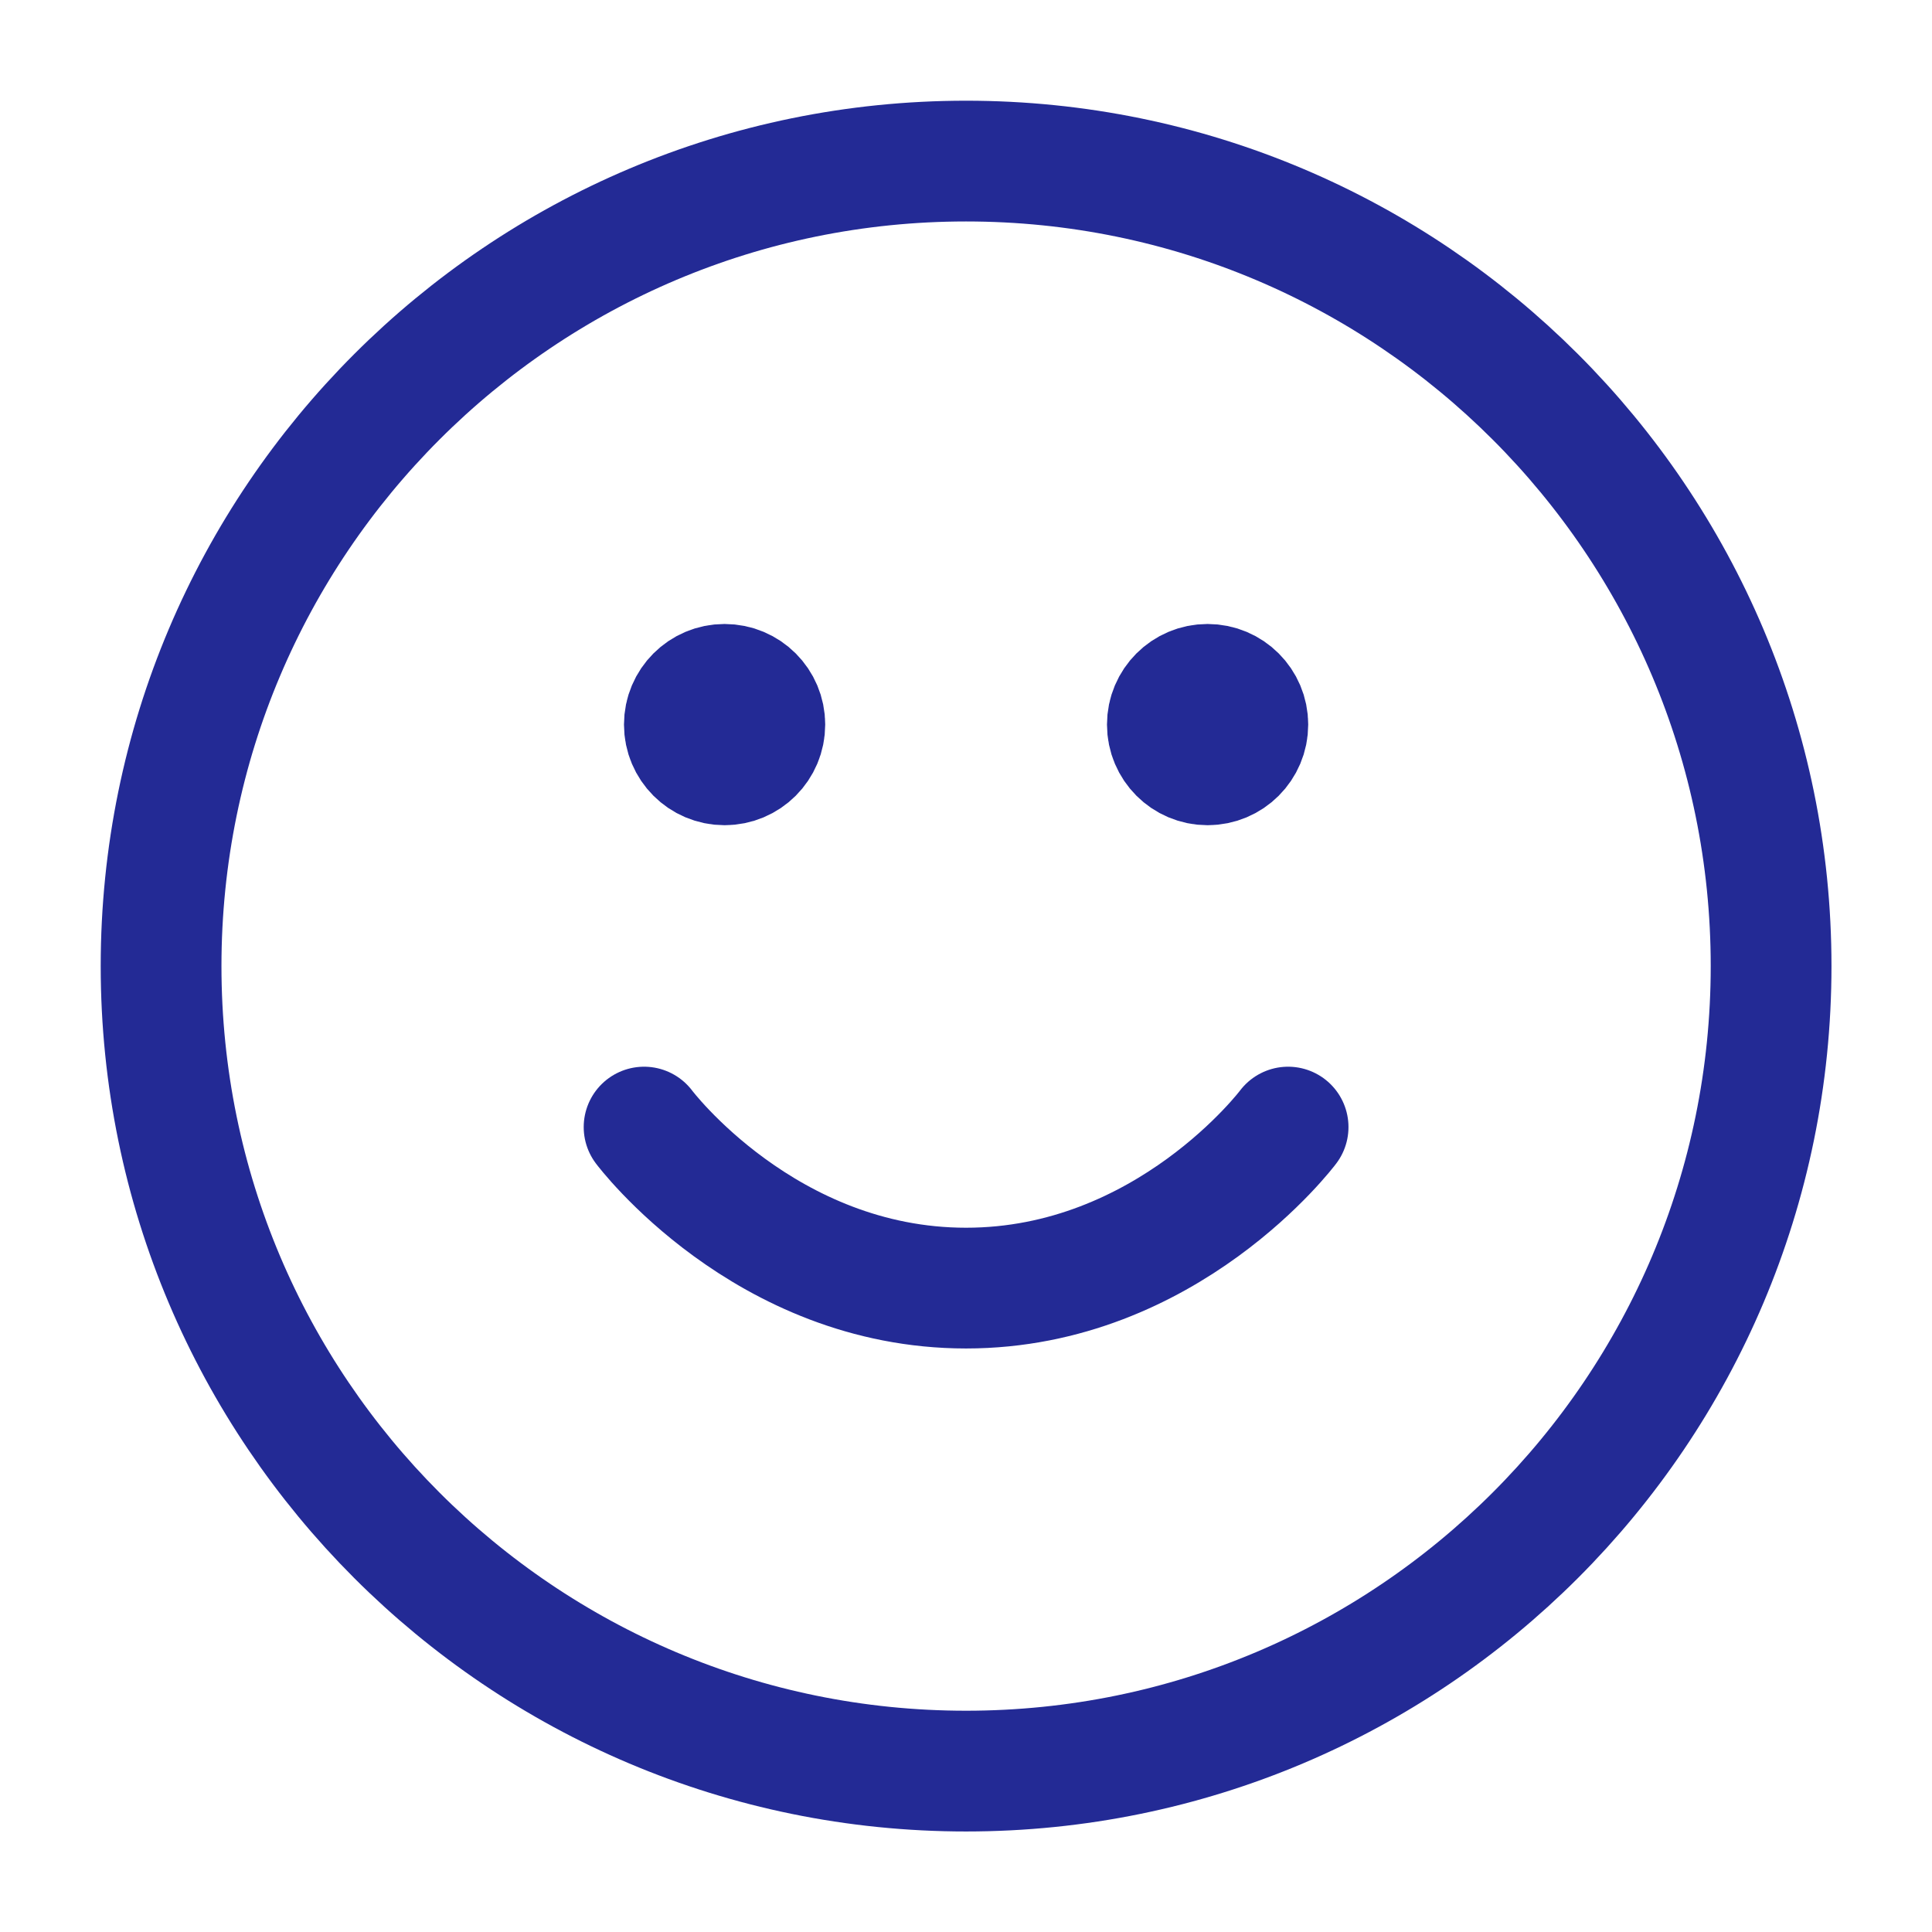
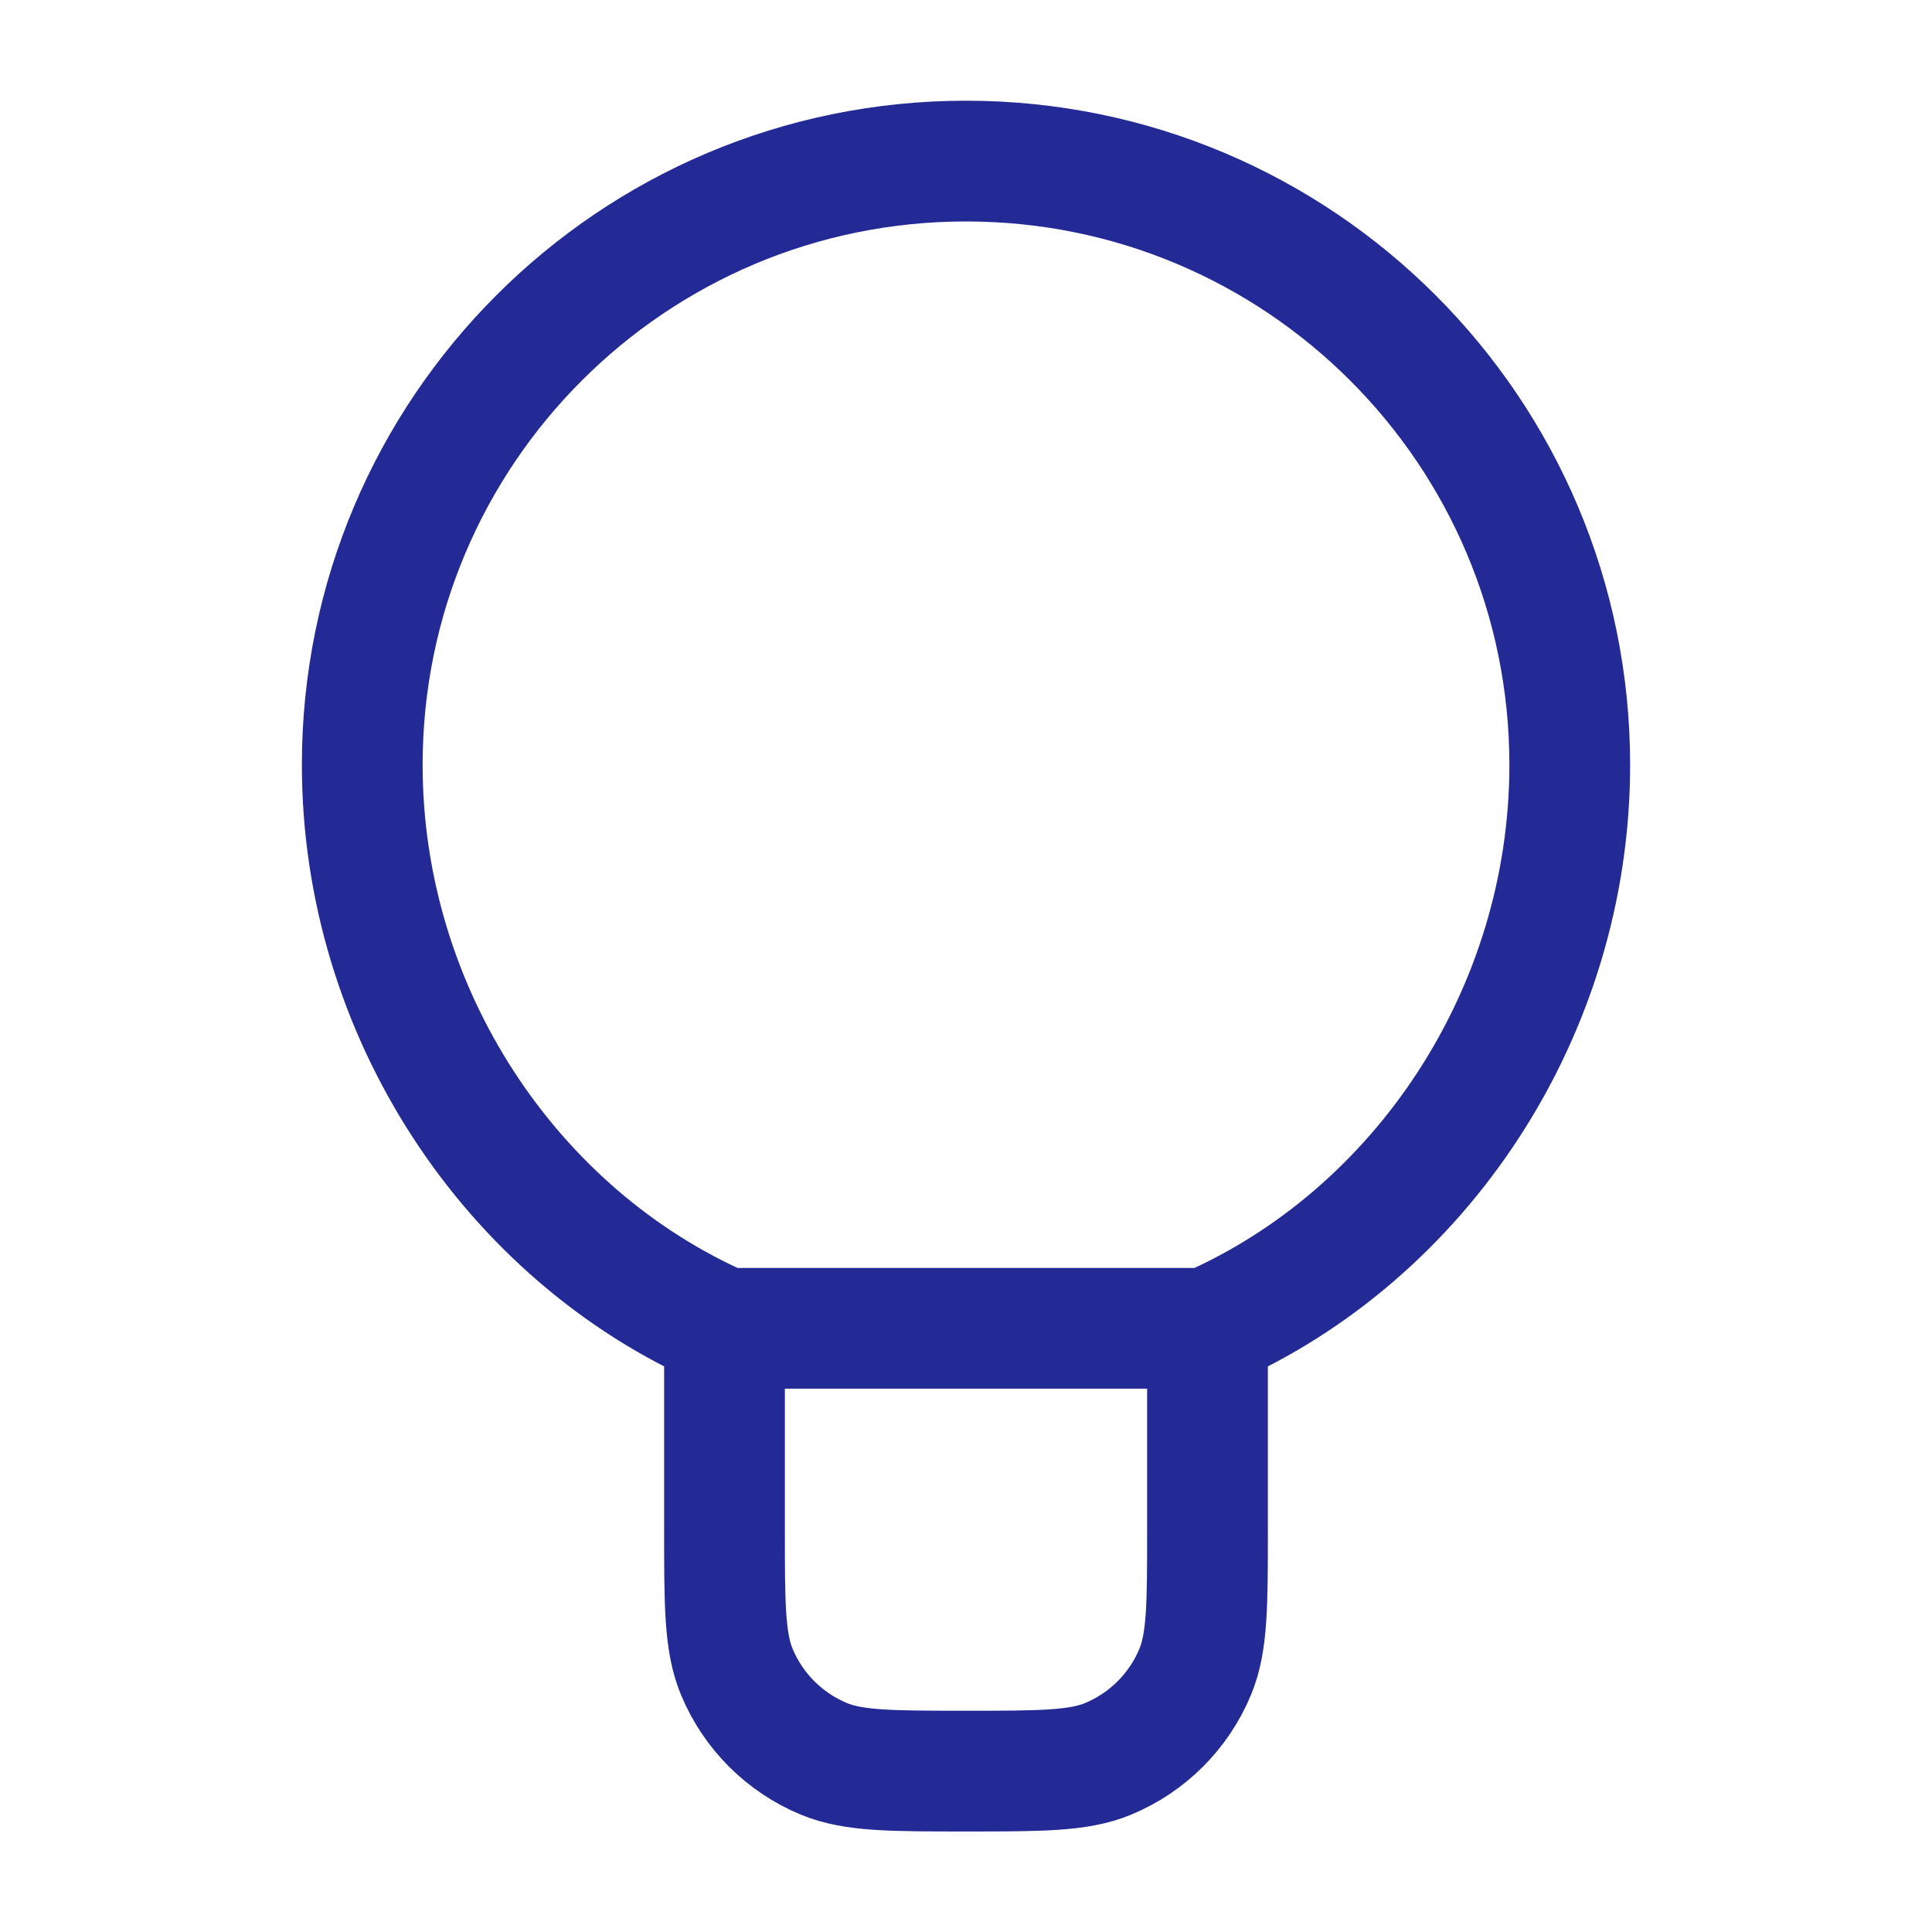
<svg xmlns="http://www.w3.org/2000/svg" width="32" height="32" viewBox="0 0 32 32" fill="none">
-   <path d="M10.668 18.668C10.668 18.668 12.668 21.335 16.001 21.335C19.335 21.335 21.335 18.668 21.335 18.668M20.001 12.001H20.015M12.001 12.001H12.015M29.335 16.001C29.335 23.365 23.365 29.335 16.001 29.335C8.637 29.335 2.668 23.365 2.668 16.001C2.668 8.637 8.637 2.668 16.001 2.668C23.365 2.668 29.335 8.637 29.335 16.001ZM20.668 12.001C20.668 12.37 20.369 12.668 20.001 12.668C19.633 12.668 19.335 12.37 19.335 12.001C19.335 11.633 19.633 11.335 20.001 11.335C20.369 11.335 20.668 11.633 20.668 12.001ZM12.668 12.001C12.668 12.37 12.37 12.668 12.001 12.668C11.633 12.668 11.335 12.37 11.335 12.001C11.335 11.633 11.633 11.335 12.001 11.335C12.37 11.335 12.668 11.633 12.668 12.001Z" stroke="#232A95" stroke-width="2" stroke-linecap="round" stroke-linejoin="round" />
+   <path d="M20 22.001V25.335C20 26.577 20 27.198 19.797 27.689C19.526 28.342 19.007 28.861 18.354 29.132C17.864 29.335 17.242 29.335 16 29.335C14.758 29.335 14.136 29.335 13.646 29.132C12.993 28.861 12.474 28.342 12.203 27.689C12 27.198 12 26.577 12 25.335V22.001M20 22.001C23.532 20.458 26 16.769 26 12.668C26 7.145 21.523 2.668 16 2.668C10.477 2.668 6 7.145 6 12.668C6 16.769 8.468 20.458 12 22.001M20 22.001H12" stroke="#232A95" stroke-width="2" stroke-linecap="round" stroke-linejoin="round" />
</svg>
